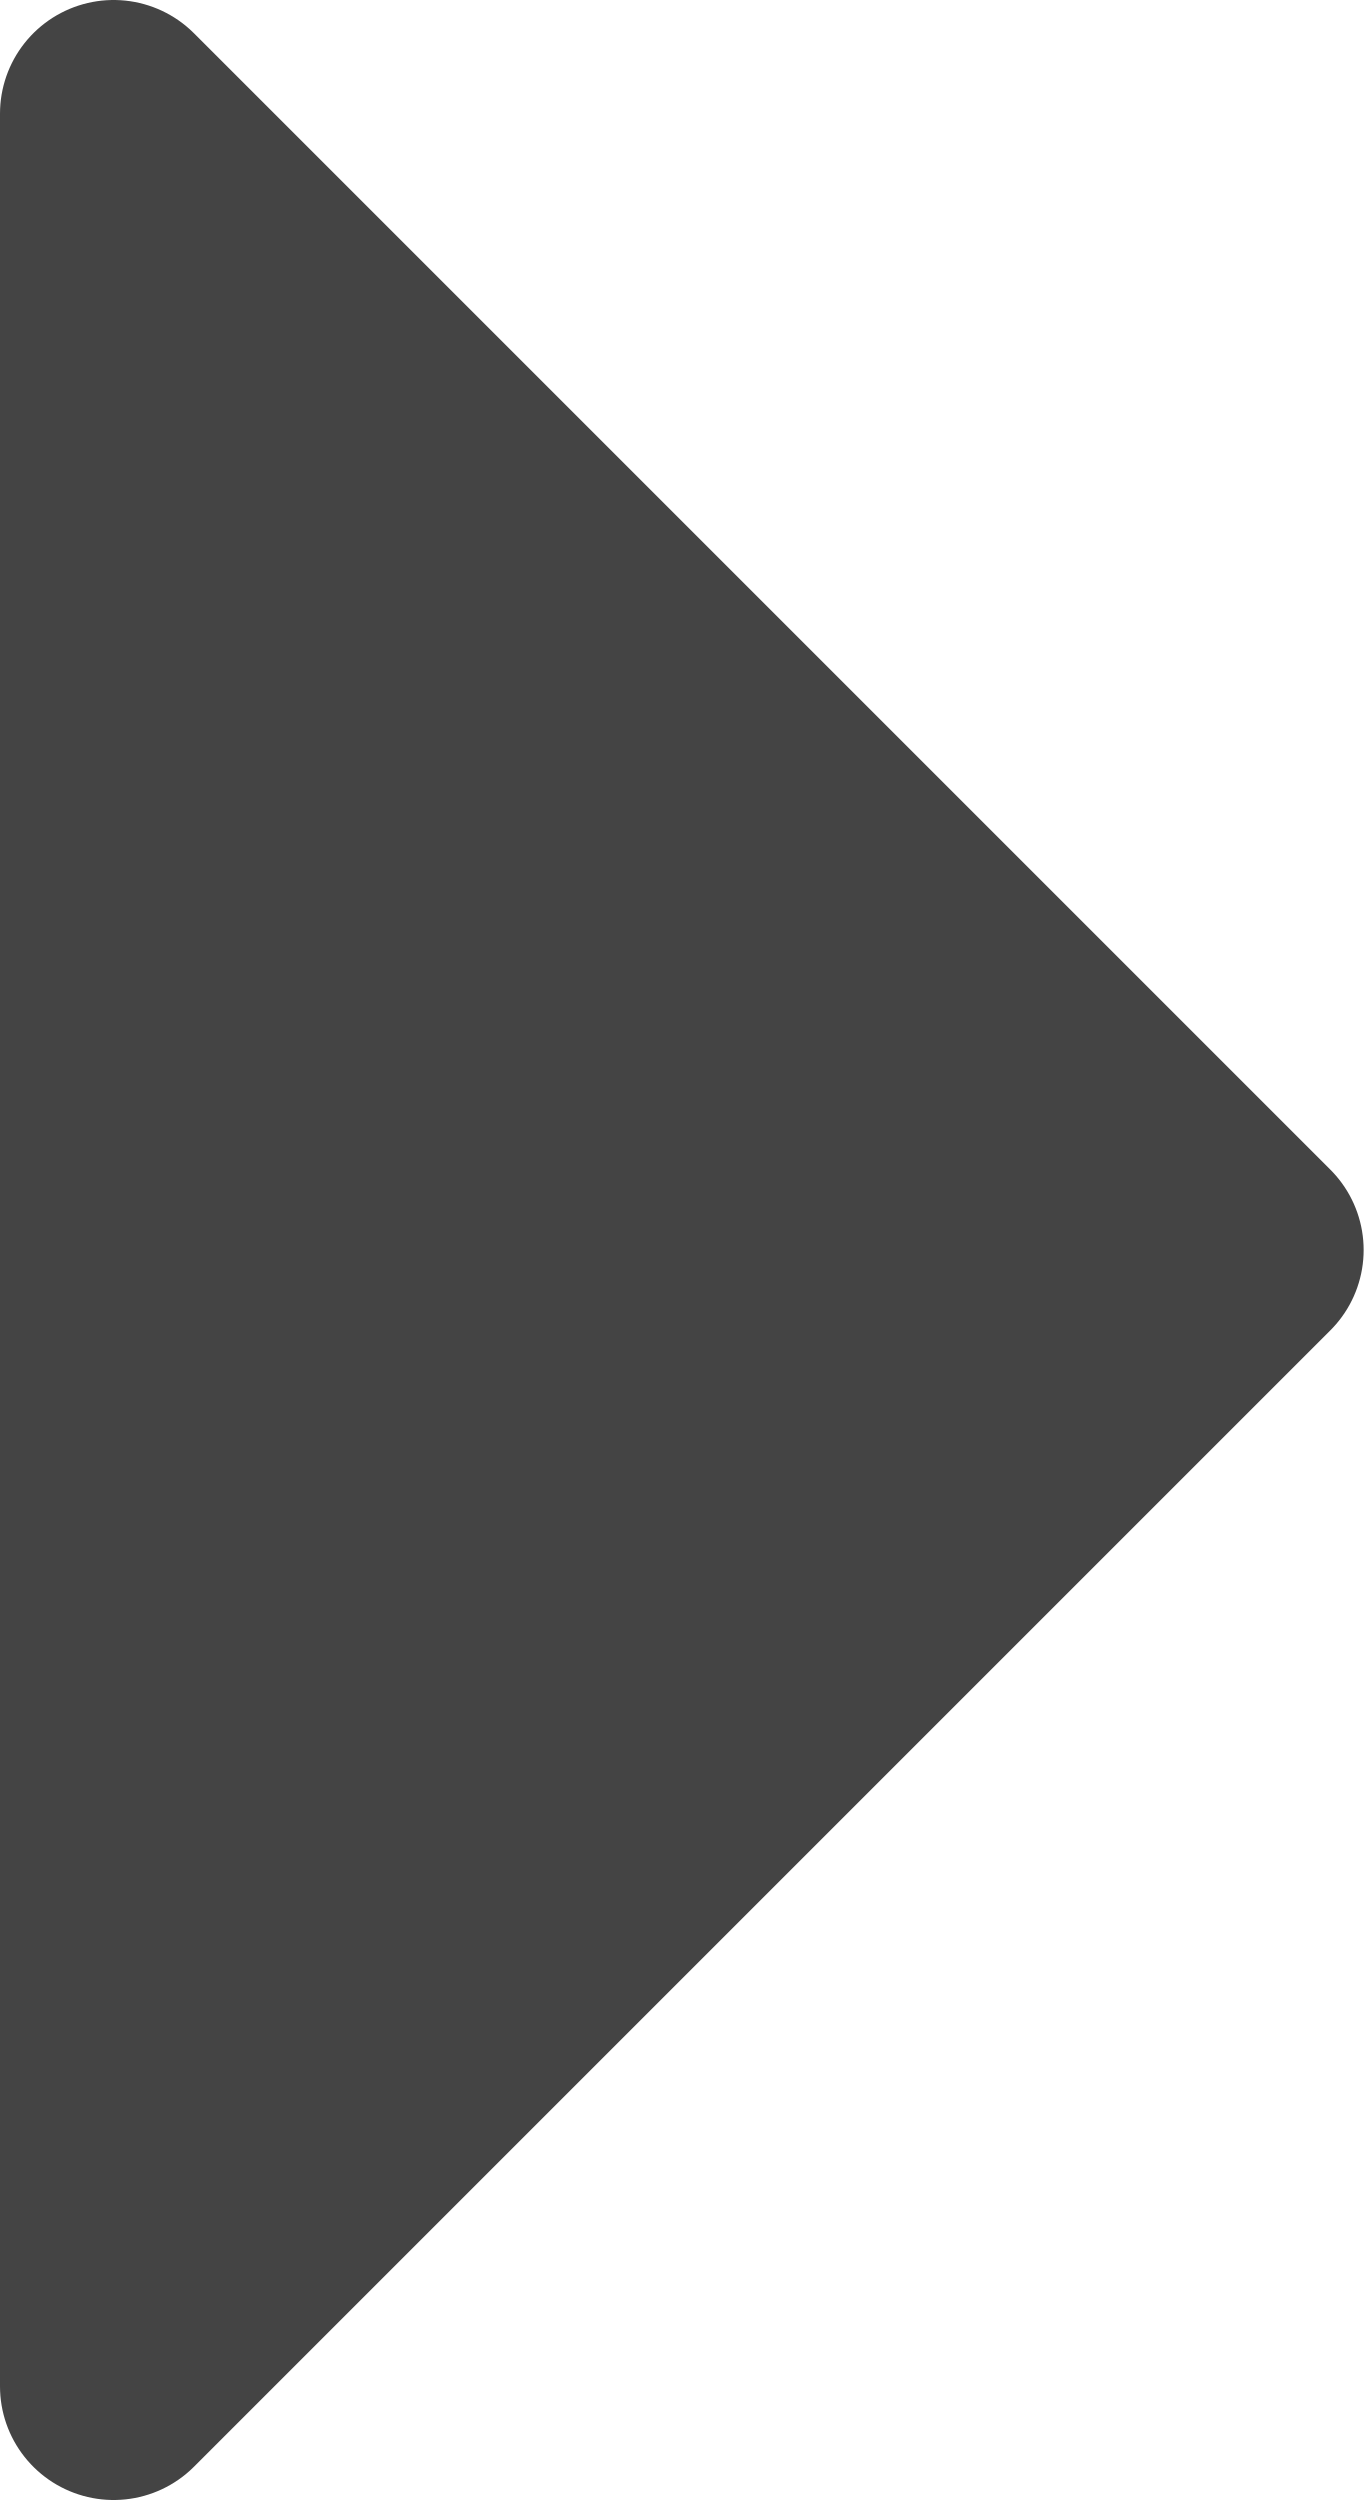
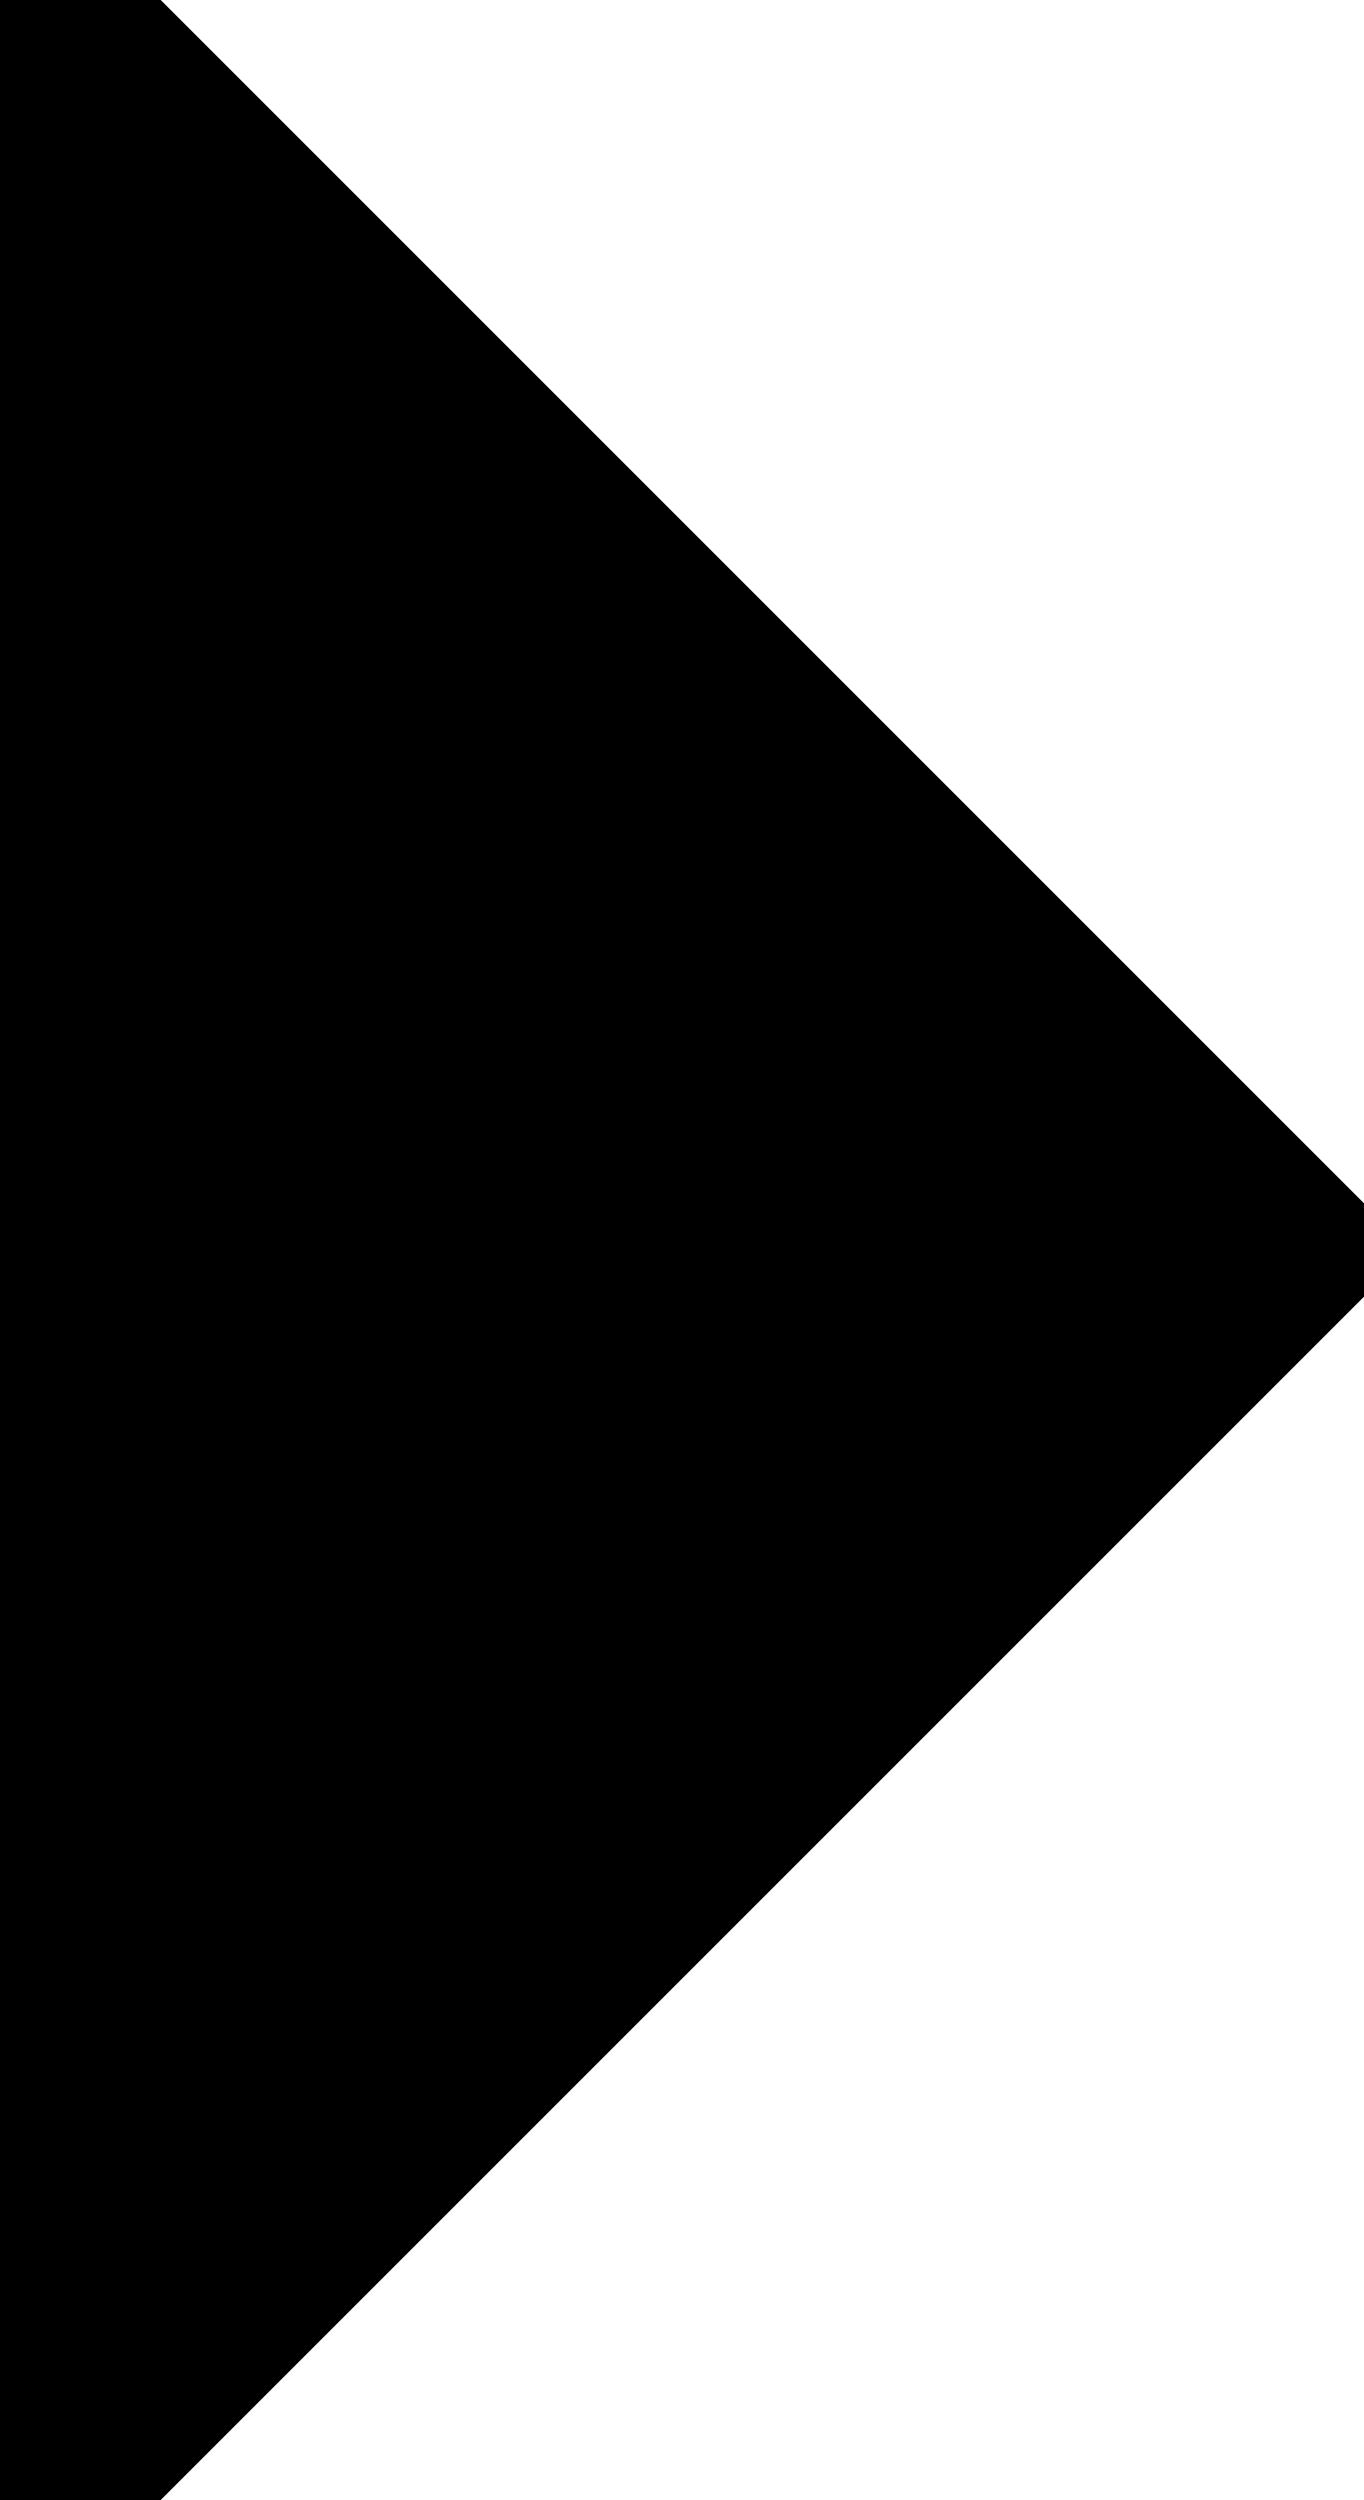
<svg xmlns="http://www.w3.org/2000/svg" xmlns:xlink="http://www.w3.org/1999/xlink" width="18" height="33" viewBox="0 0 18 33">
  <defs>
    <path id="path-1" fill-rule="evenodd" d="M16.5 1.5l-15 15 15 15v-30z" />
  </defs>
+   <style type="text/css">
+     .st0{fill: currentColor;}
+     .st1{fill-opacity="0"; fill:currentColor; stroke:currentColor; stroke-linecap="round"; stroke-linejoin="round";}
+   </style>
  <g transform="matrix(-1 0 0 1 18 0)">
-     <use fill="rgb(68,68,68)" xlink:href="#path-1" />
-     <use fill-opacity="0" stroke="rgb(68,68,68)" stroke-linecap="round" stroke-linejoin="round" stroke-width="3" xlink:href="#path-1" />
+     <use class="st0" xlink:href="#path-1" />
+     <use class="st1" stroke-width="3" xlink:href="#path-1" />
  </g>
</svg>
